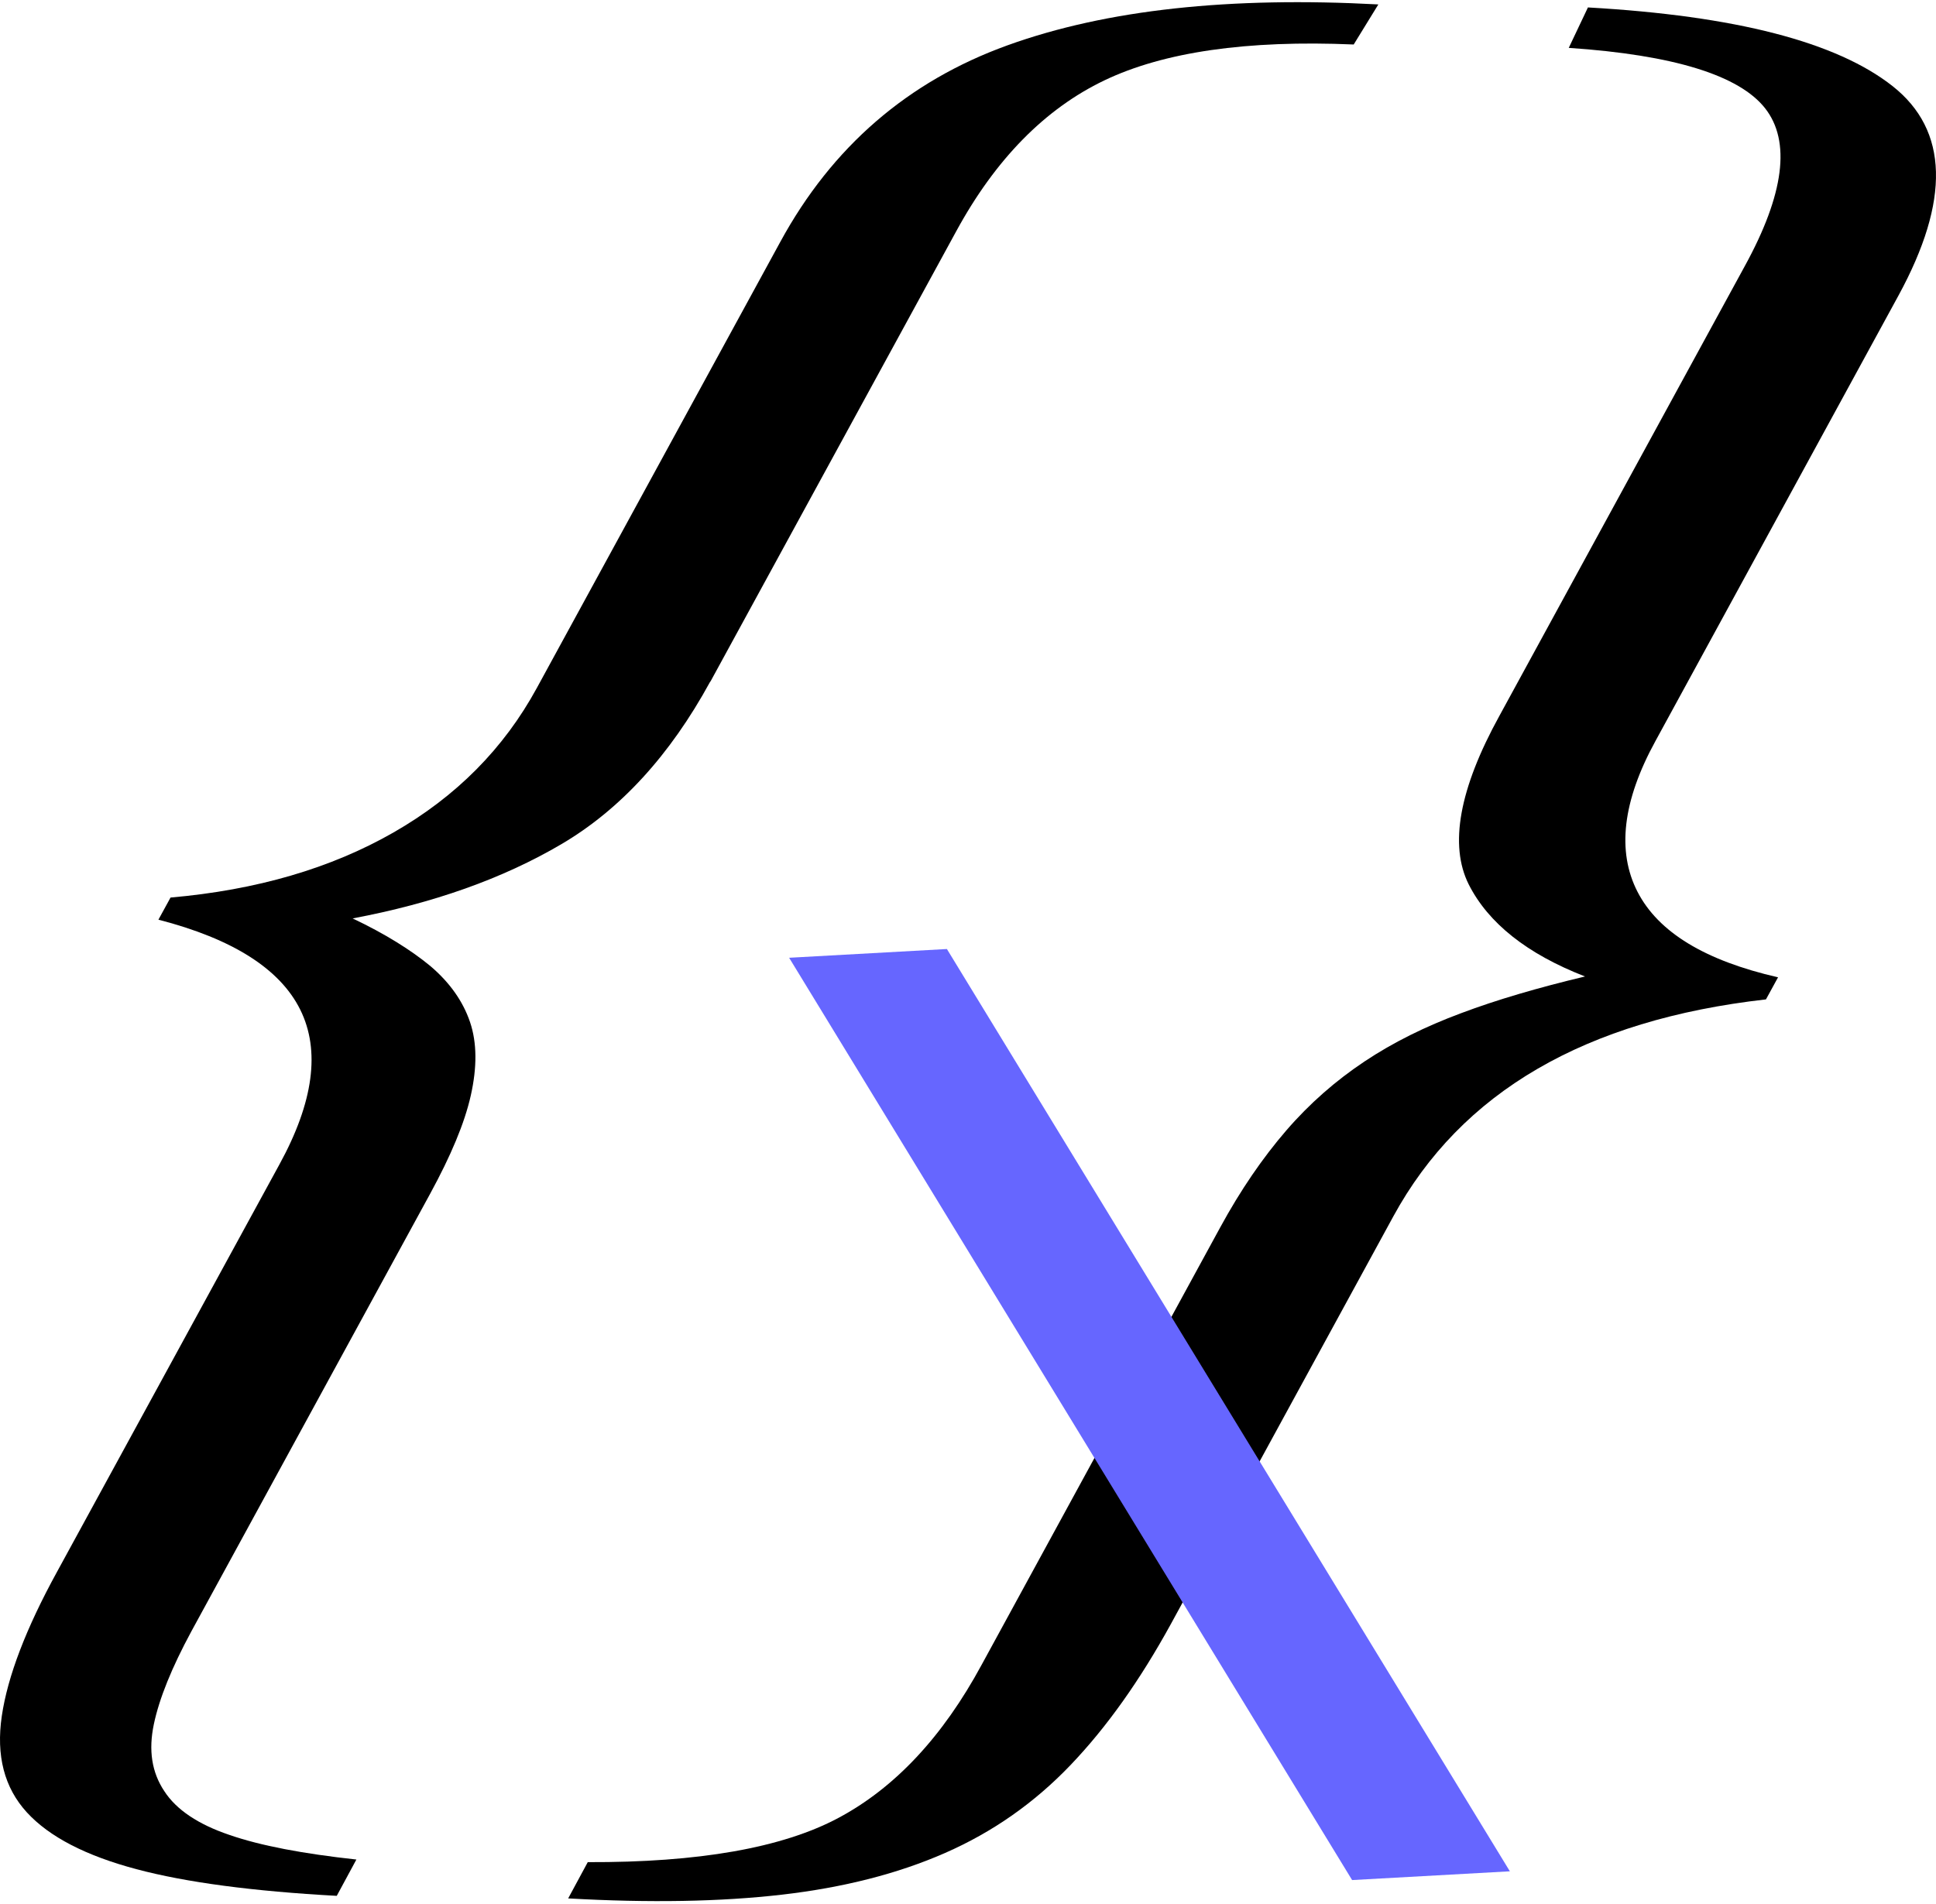
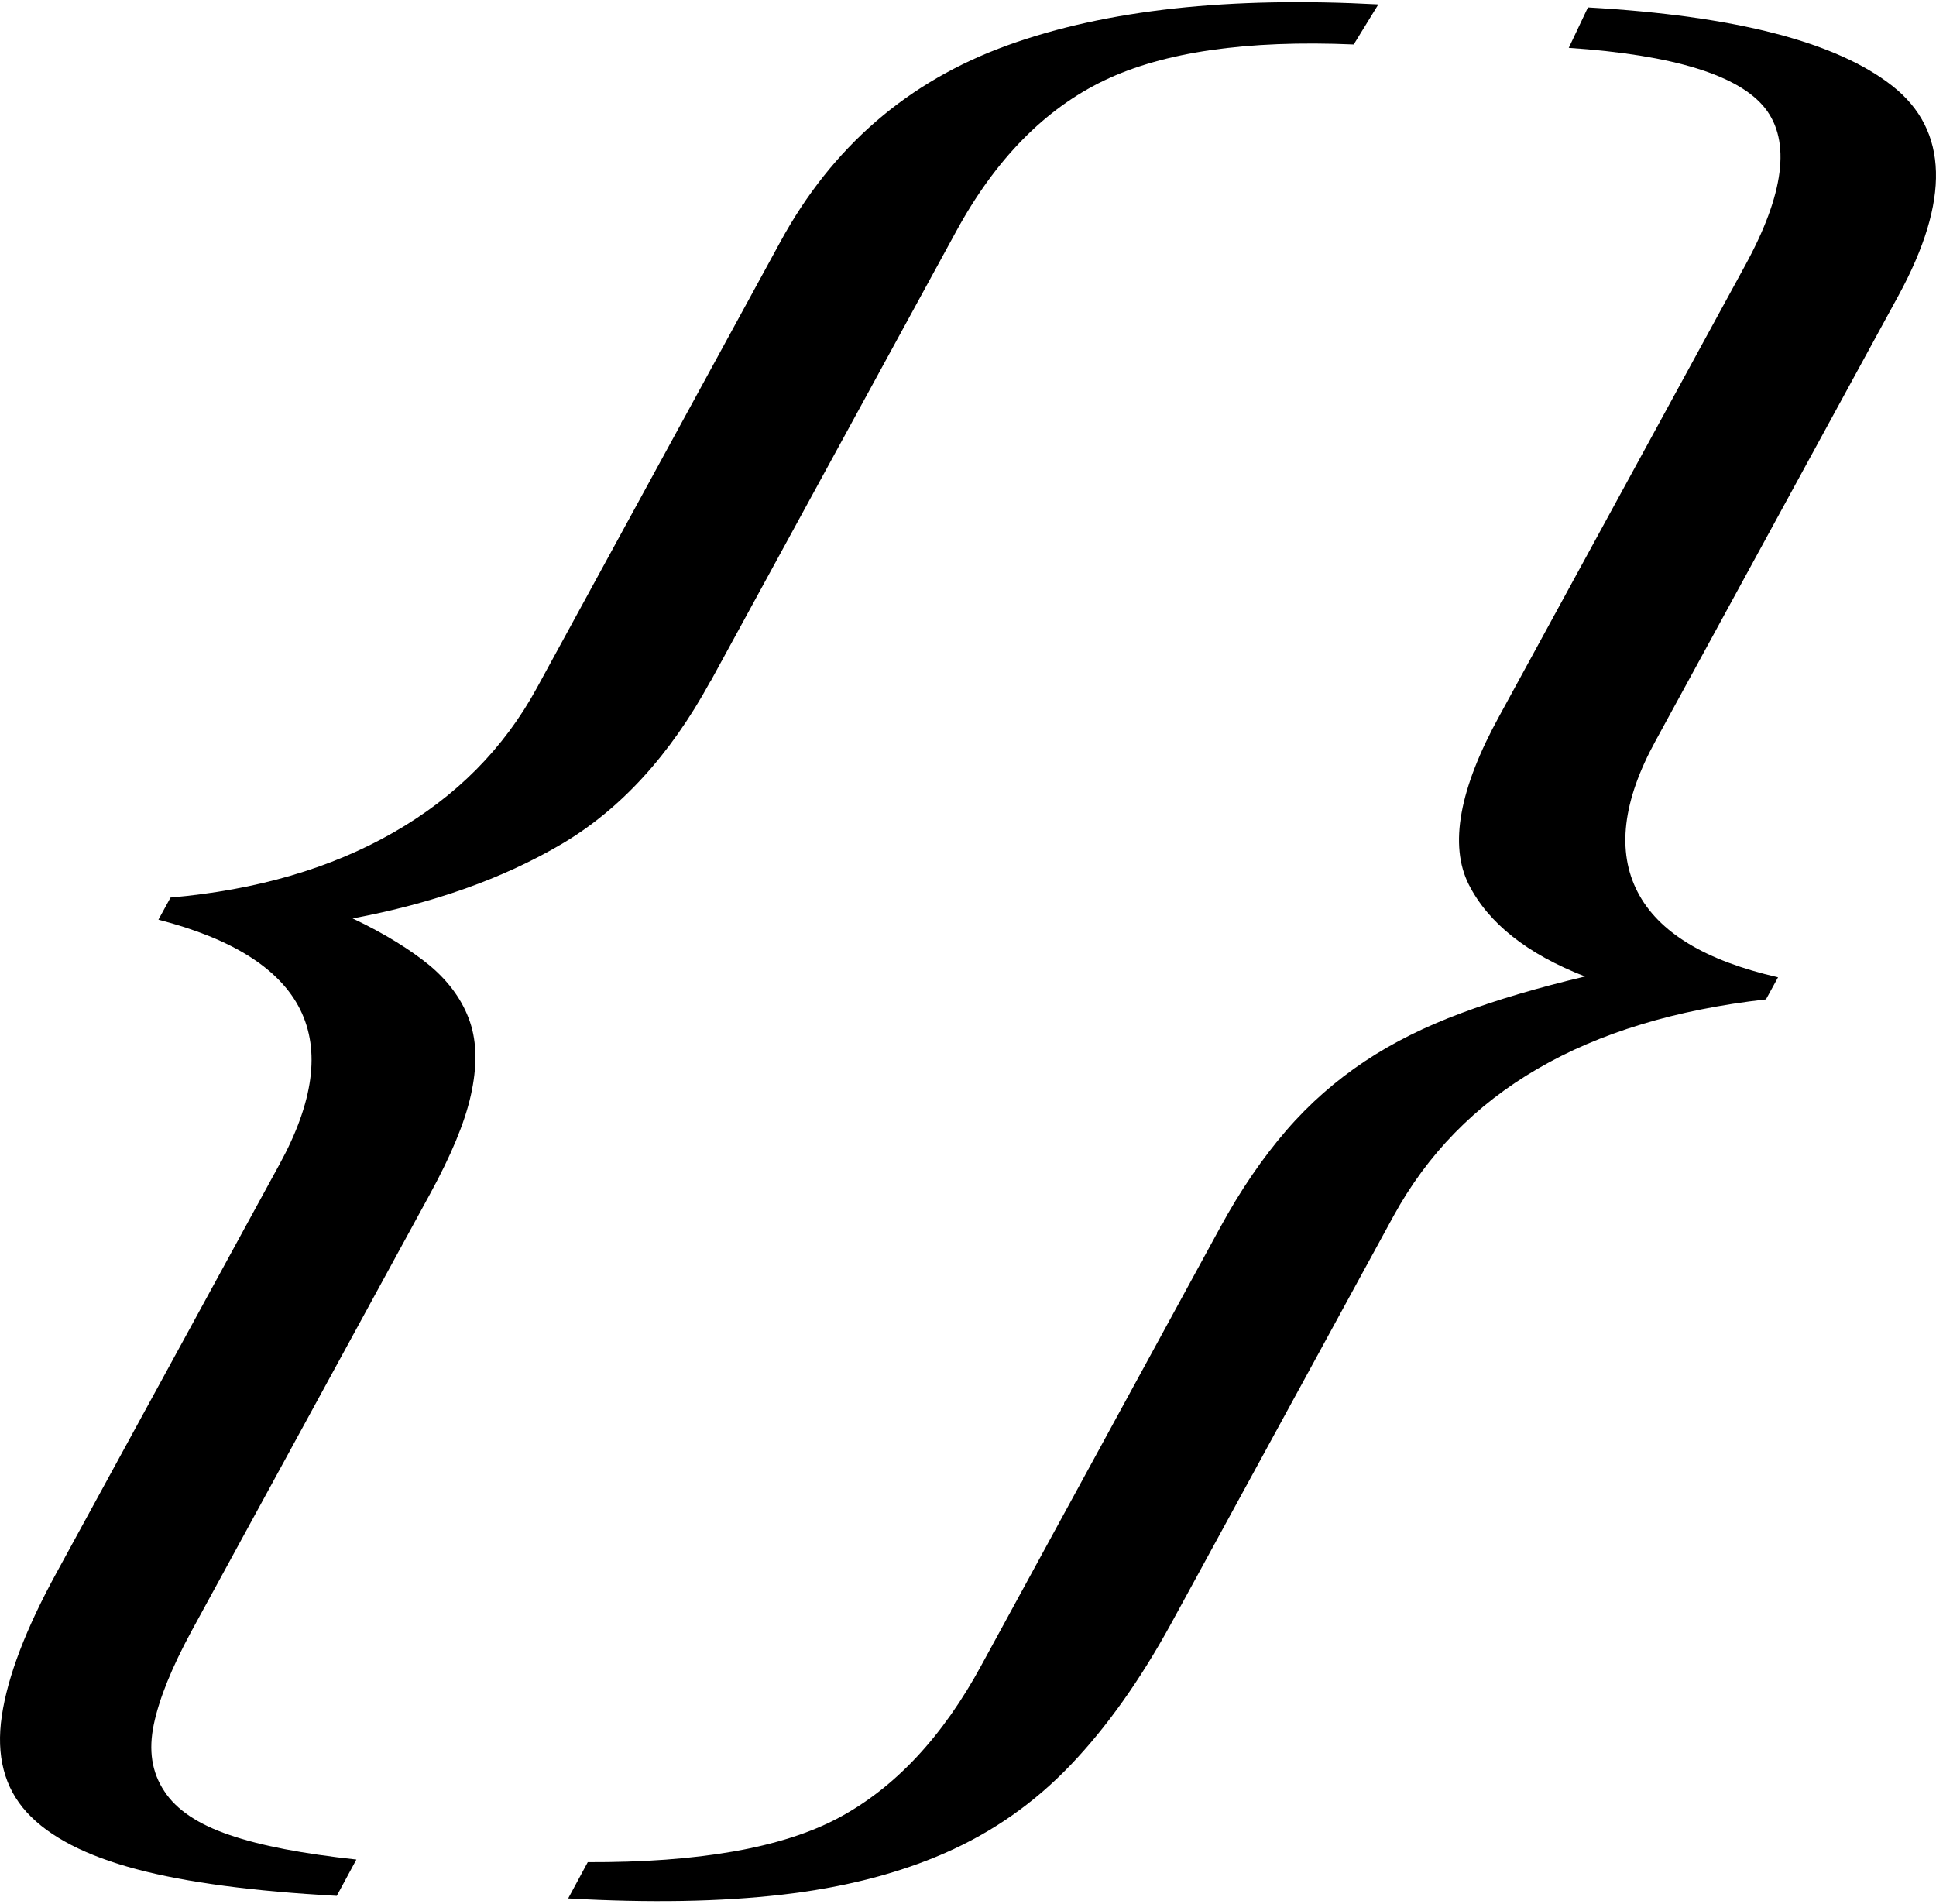
<svg xmlns="http://www.w3.org/2000/svg" width="668" height="657" viewBox="0 0 668 657" fill="none">
  <path id="left-part" d="M245.022 235.274C231.188 260.622 214.04 279.344 193.721 291.298C173.403 303.252 149.337 311.749 121.67 316.934C132.91 322.263 141.844 327.879 148.473 333.352C155.102 338.969 159.713 345.45 162.163 352.651C164.612 359.852 164.612 368.349 162.451 377.999C160.289 387.648 155.534 398.882 148.473 411.844L66.046 562.922C59.273 575.451 54.95 586.109 53.077 595.038C51.203 603.968 52.356 611.601 56.679 618.082C60.858 624.563 68.496 629.603 79.159 633.204C89.967 636.948 104.521 639.685 122.967 641.701L116.194 654.231C87.373 652.647 64.317 649.622 47.024 645.014C29.732 640.405 17.051 633.924 9.269 625.427C1.488 616.93 -1.394 605.84 0.623 592.158C2.64 578.476 8.981 561.914 19.645 542.471L96.452 401.762C119.94 358.844 105.962 330.616 54.662 317.366L58.841 309.733C88.526 307.14 114.176 299.651 135.792 287.265C157.407 274.88 173.835 258.317 185.219 237.434L269.231 83.476C287.1 50.639 313.327 28.028 347.623 15.642C381.92 3.256 424.574 -1.209 475.587 1.528L467.085 15.354C430.194 13.77 401.518 17.946 381.055 27.739C360.593 37.533 343.444 54.959 329.899 79.875L245.166 235.13L245.022 235.274Z" fill="black" />
  <path id="right-part" d="M421.027 423.551C428.075 410.607 435.699 399.532 443.755 390.183C451.811 380.835 460.873 372.924 470.799 366.308C480.725 359.692 491.801 354.226 504.173 349.624C516.4 345.021 530.641 340.85 546.896 336.967C526.901 329.2 513.523 318.557 506.762 305.181C500.001 291.661 503.453 272.245 517.407 246.931L601.991 91.885C615.657 67.003 617.959 48.736 609.04 37.374C600.121 26.012 577.537 18.964 541.286 16.519L547.903 2.568C598.827 5.444 633.782 14.506 653.059 29.751C672.335 44.997 672.91 69.16 655.072 101.953L571.207 255.705C559.843 276.416 557.829 293.819 565.022 307.77C572.214 321.721 588.326 331.502 613.499 337.255L609.328 344.878C547.04 351.925 504.173 376.807 480.725 419.812L404.052 560.331C393.407 579.748 381.899 596.001 369.384 609.089C356.869 622.177 342.484 632.245 326.085 639.437C309.686 646.628 290.985 651.374 269.839 653.819C248.693 656.264 224.094 656.696 196.043 655.114L202.804 642.601C240.925 642.745 269.839 637.711 289.259 627.355C308.679 617 325.222 599.453 338.744 574.427L421.027 423.551Z" fill="black" />
-   <path id="bottom-part" d="M520.967 645.764L466.532 648.785L272.283 330.513L326.718 327.492L520.967 645.764Z" fill="#6666FF" />
+   <path id="bottom-part" d="M520.967 645.764L466.532 648.785L272.283 330.513L326.718 327.492L520.967 645.764Z" fill="current" />
</svg>
